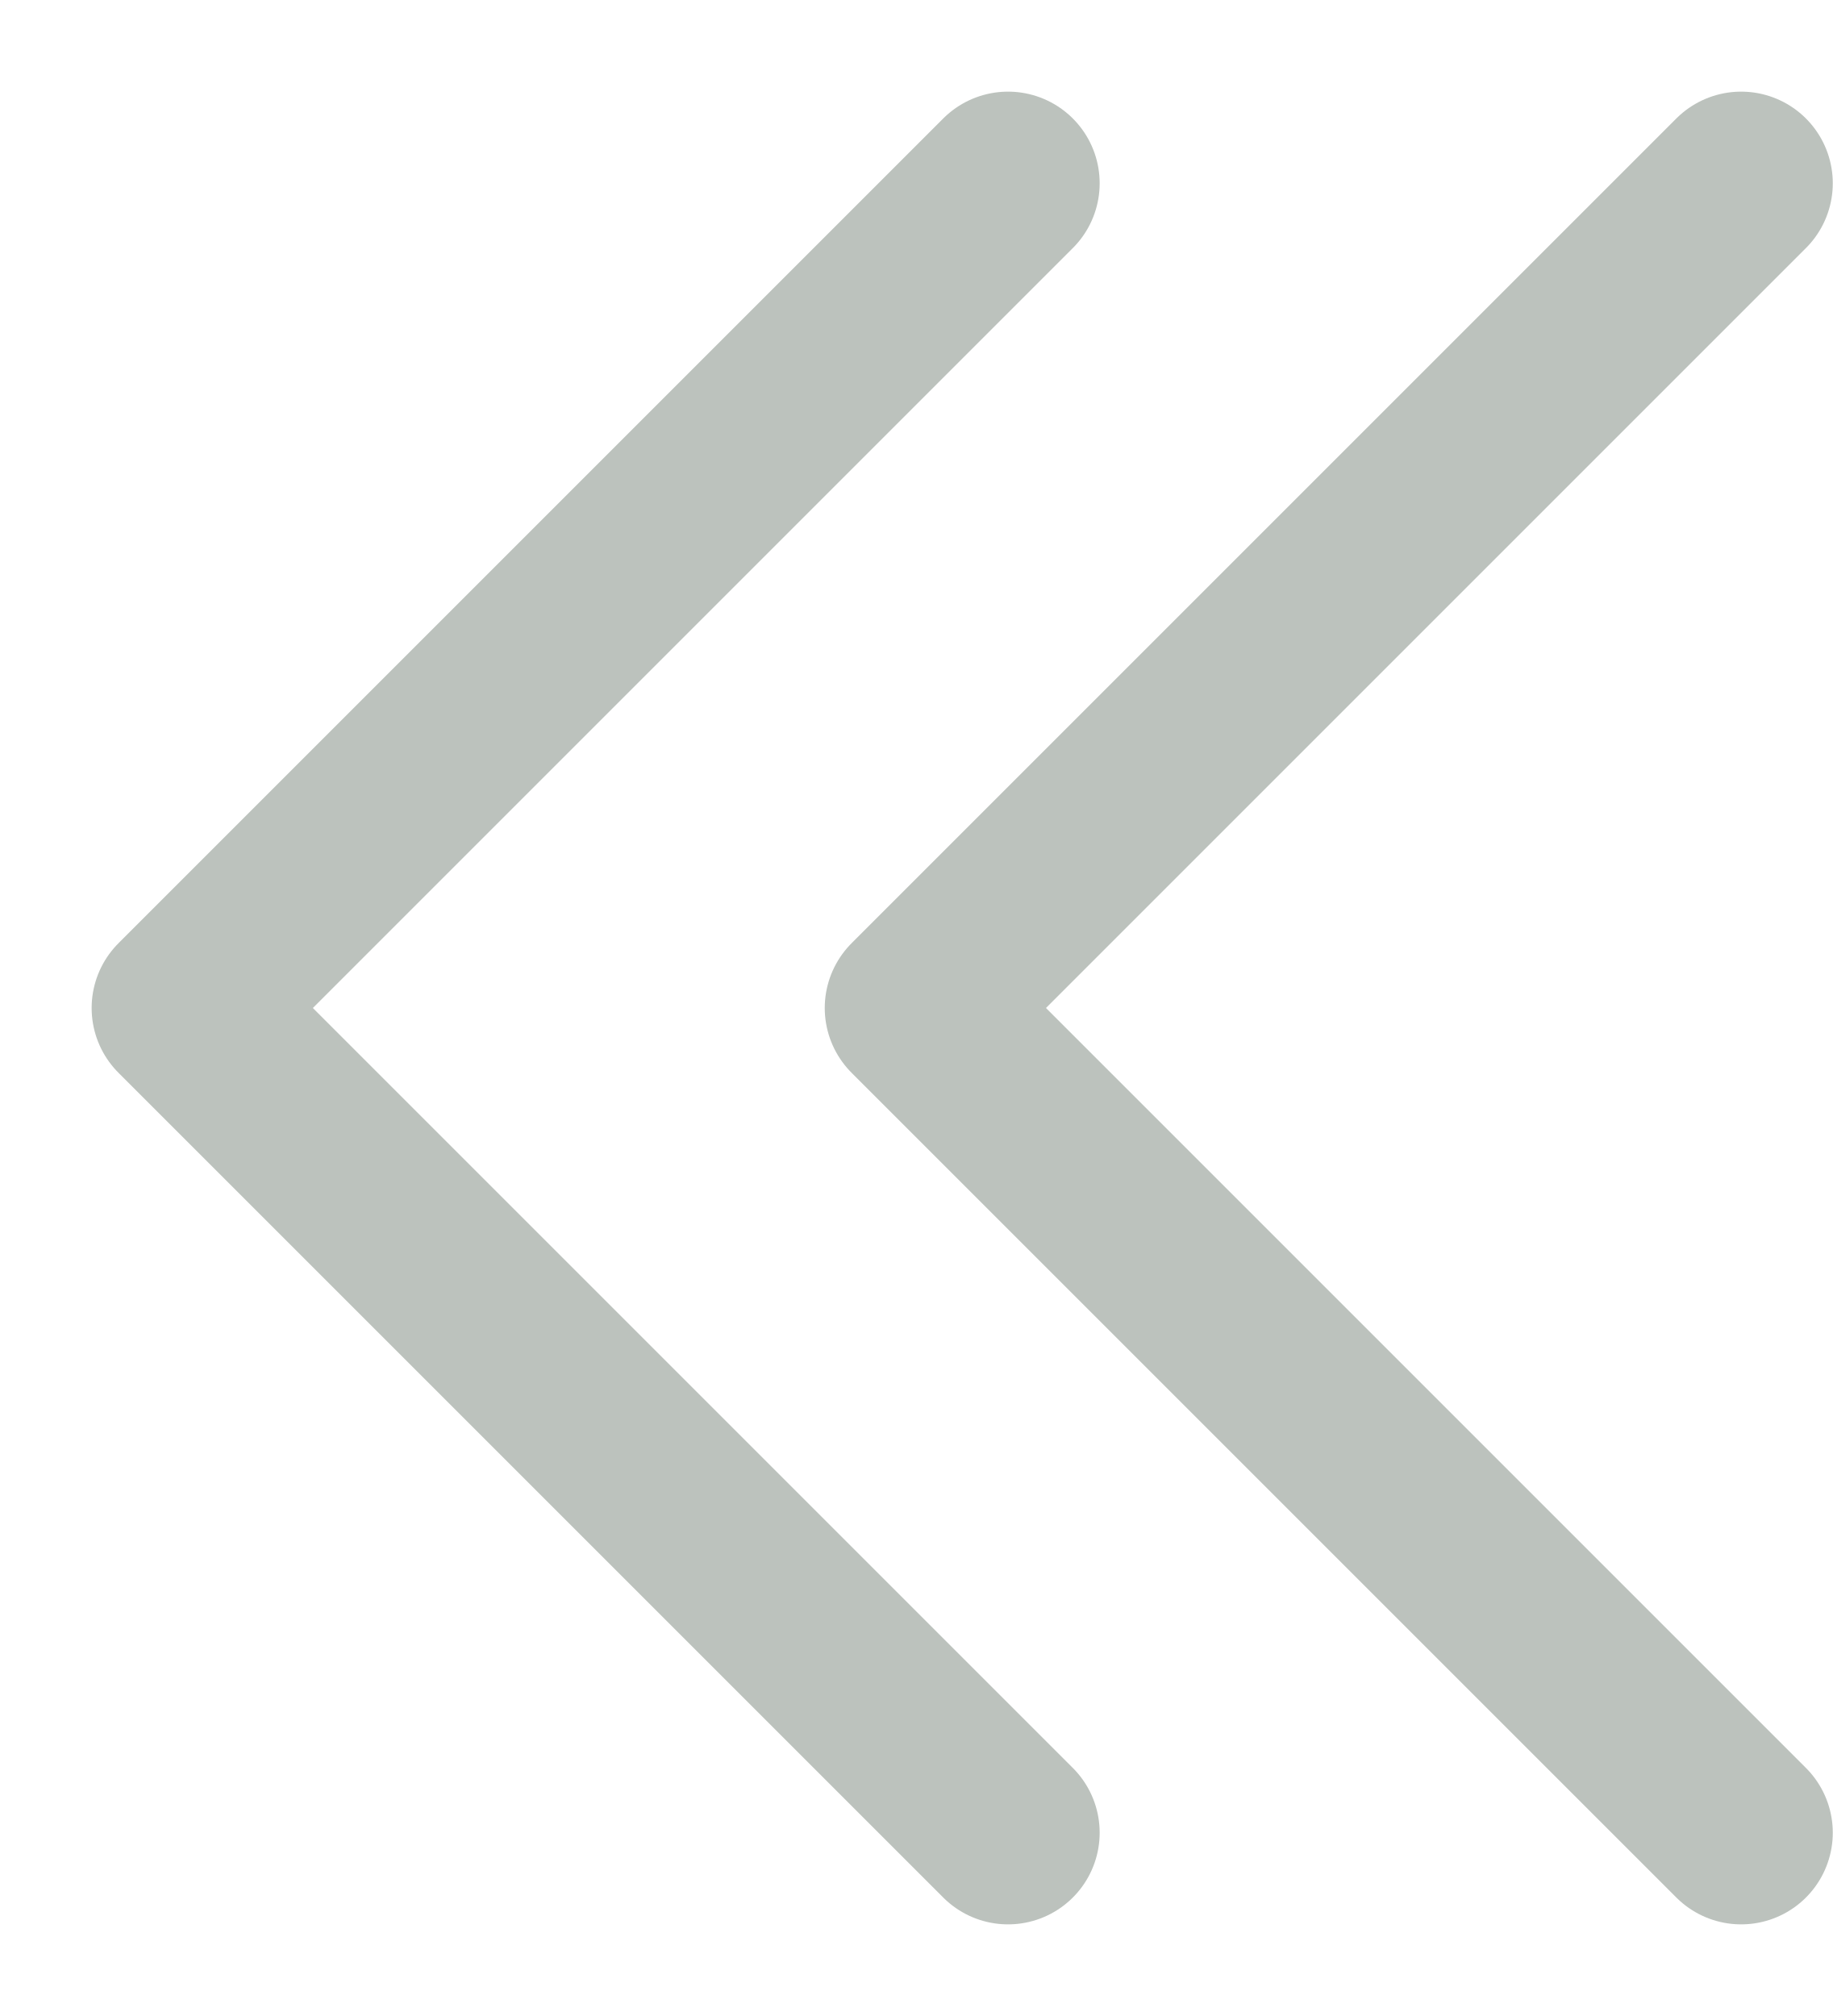
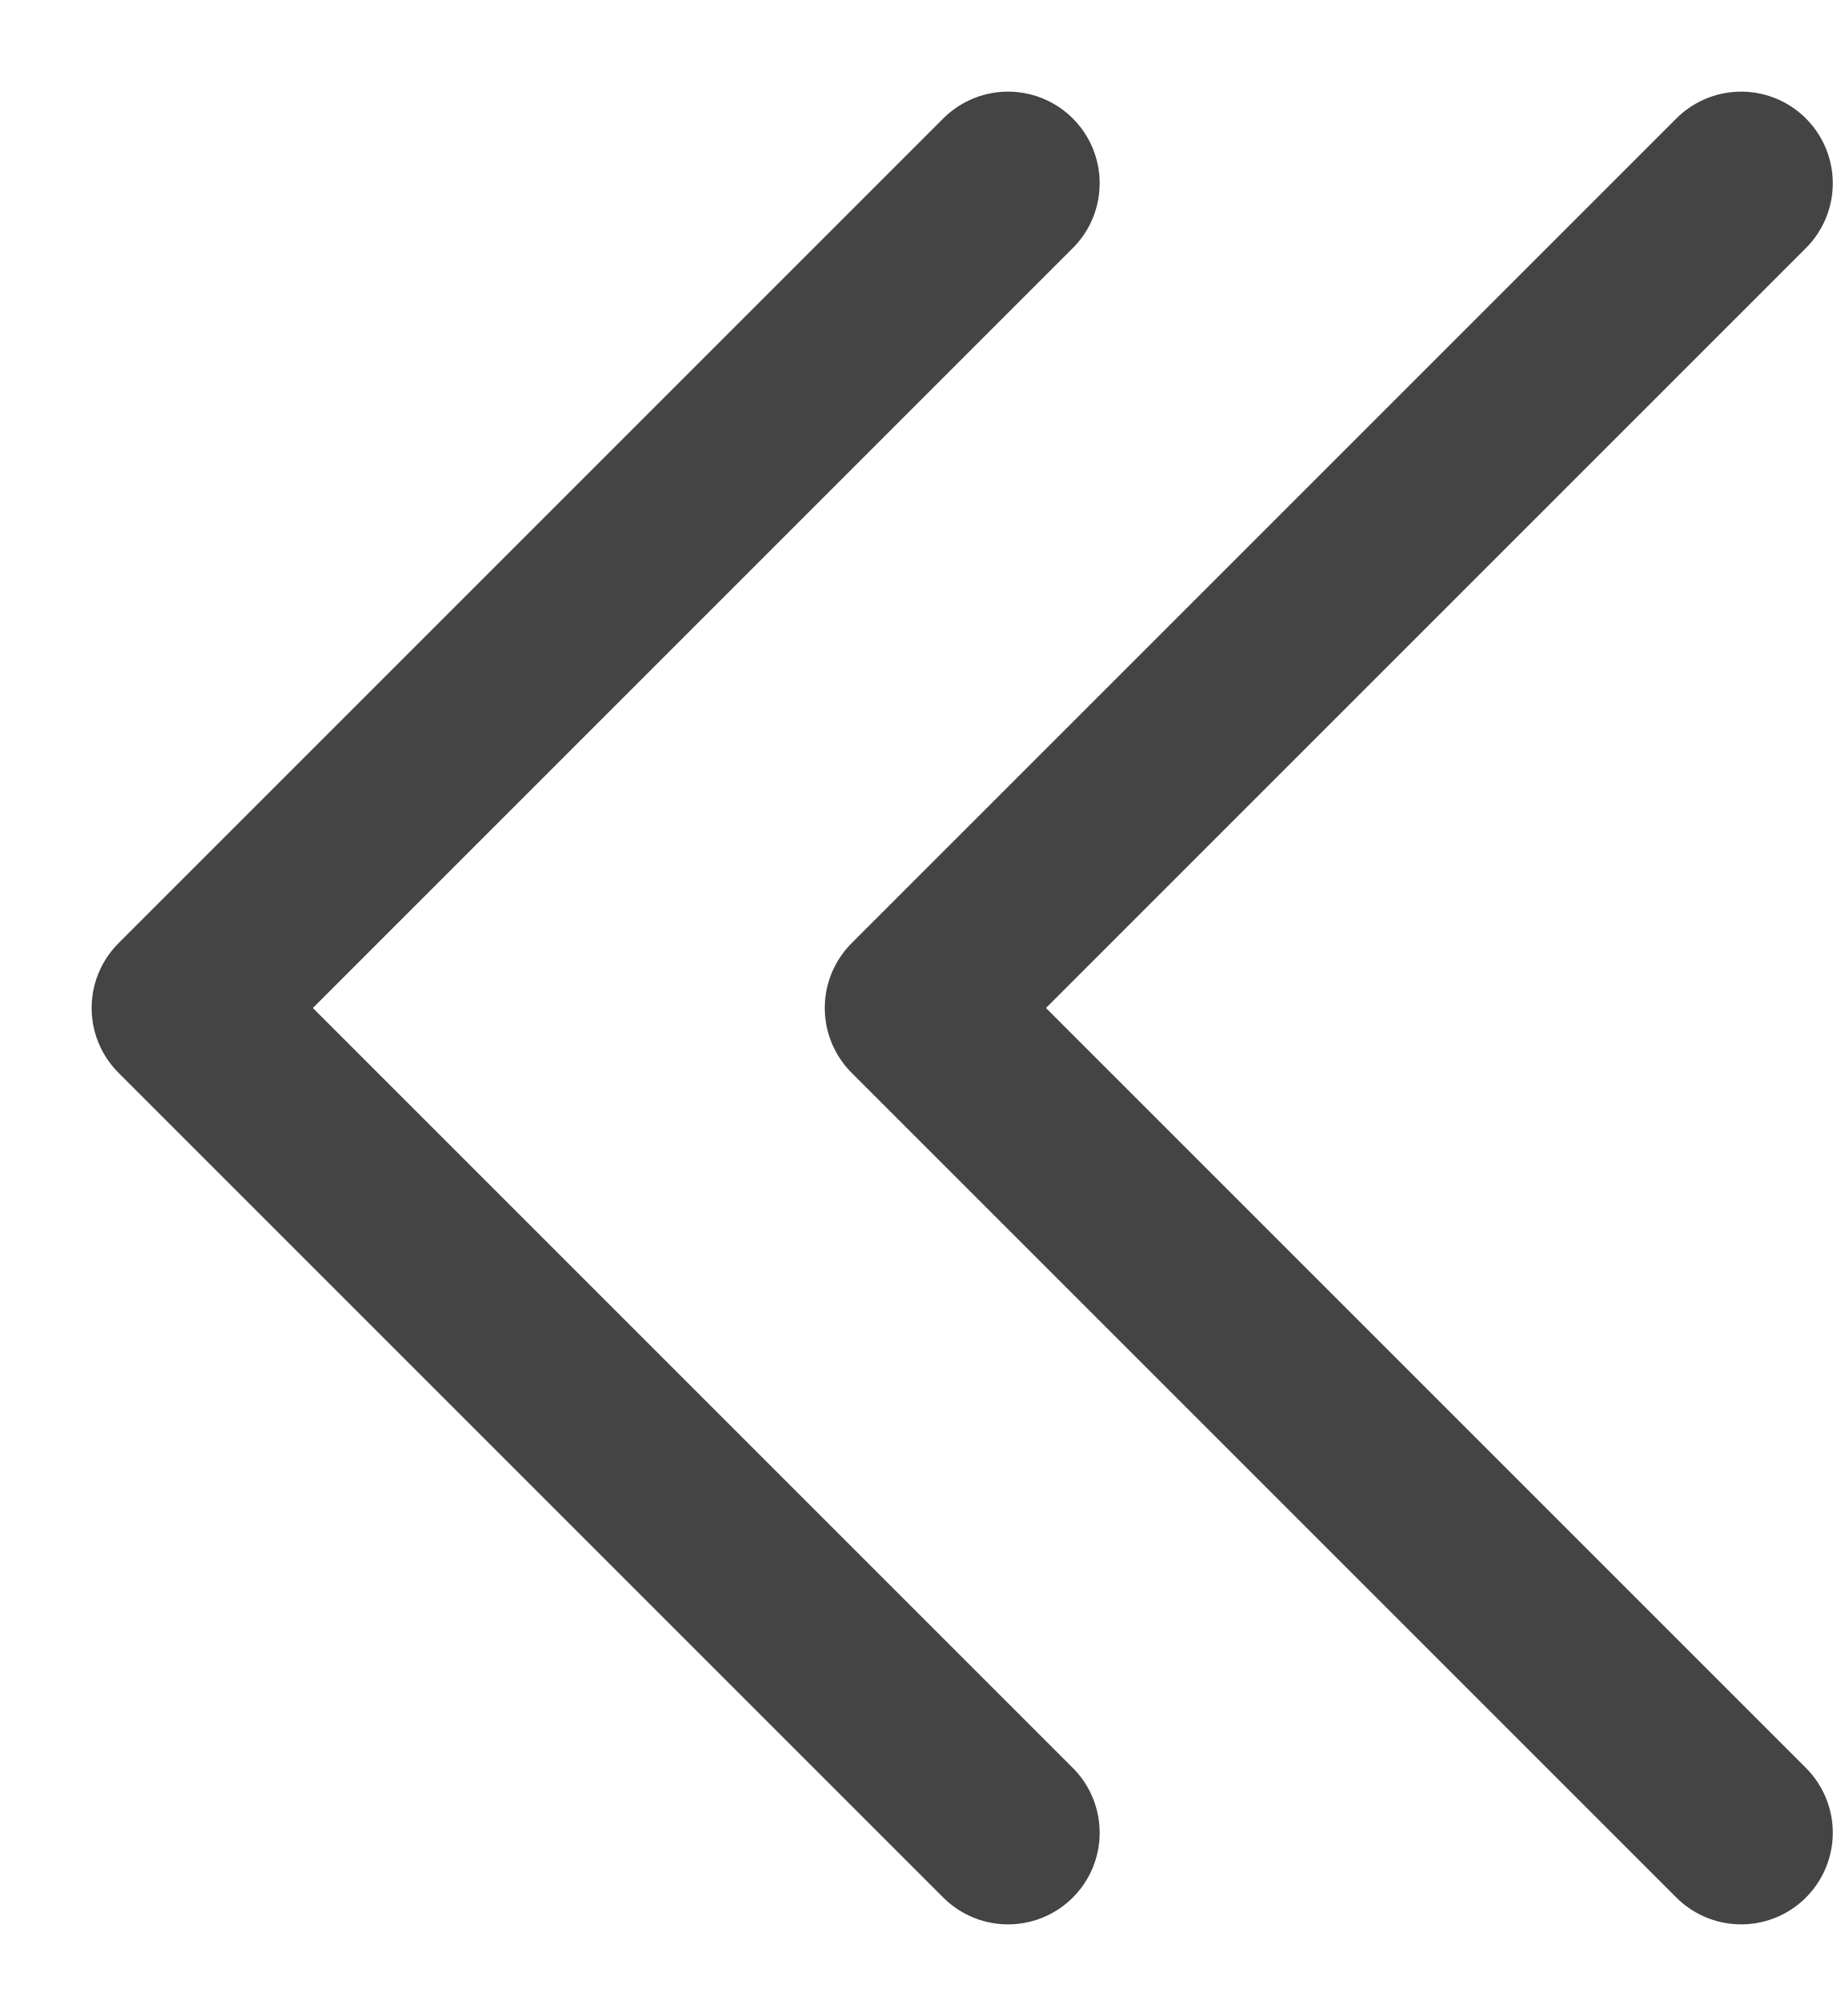
<svg xmlns="http://www.w3.org/2000/svg" width="10" height="11" viewBox="0 0 10 11" fill="none">
-   <path d="M5.5 1L1 5.5L5.5 10" stroke="#BCC2BD" stroke-miterlimit="10" stroke-linecap="round" stroke-linejoin="round" />
-   <path d="M9.5 1L5 5.5L9.5 10" stroke="#BCC2BD" stroke-miterlimit="10" stroke-linecap="round" stroke-linejoin="round" />
+   <path d="M5.5 1L1 5.5L5.5 10" stroke="#444" stroke-miterlimit="10" stroke-linecap="round" stroke-linejoin="round" />
+   <path d="M9.5 1L5 5.5L9.5 10" stroke="#444" stroke-miterlimit="10" stroke-linecap="round" stroke-linejoin="round" />
</svg>
